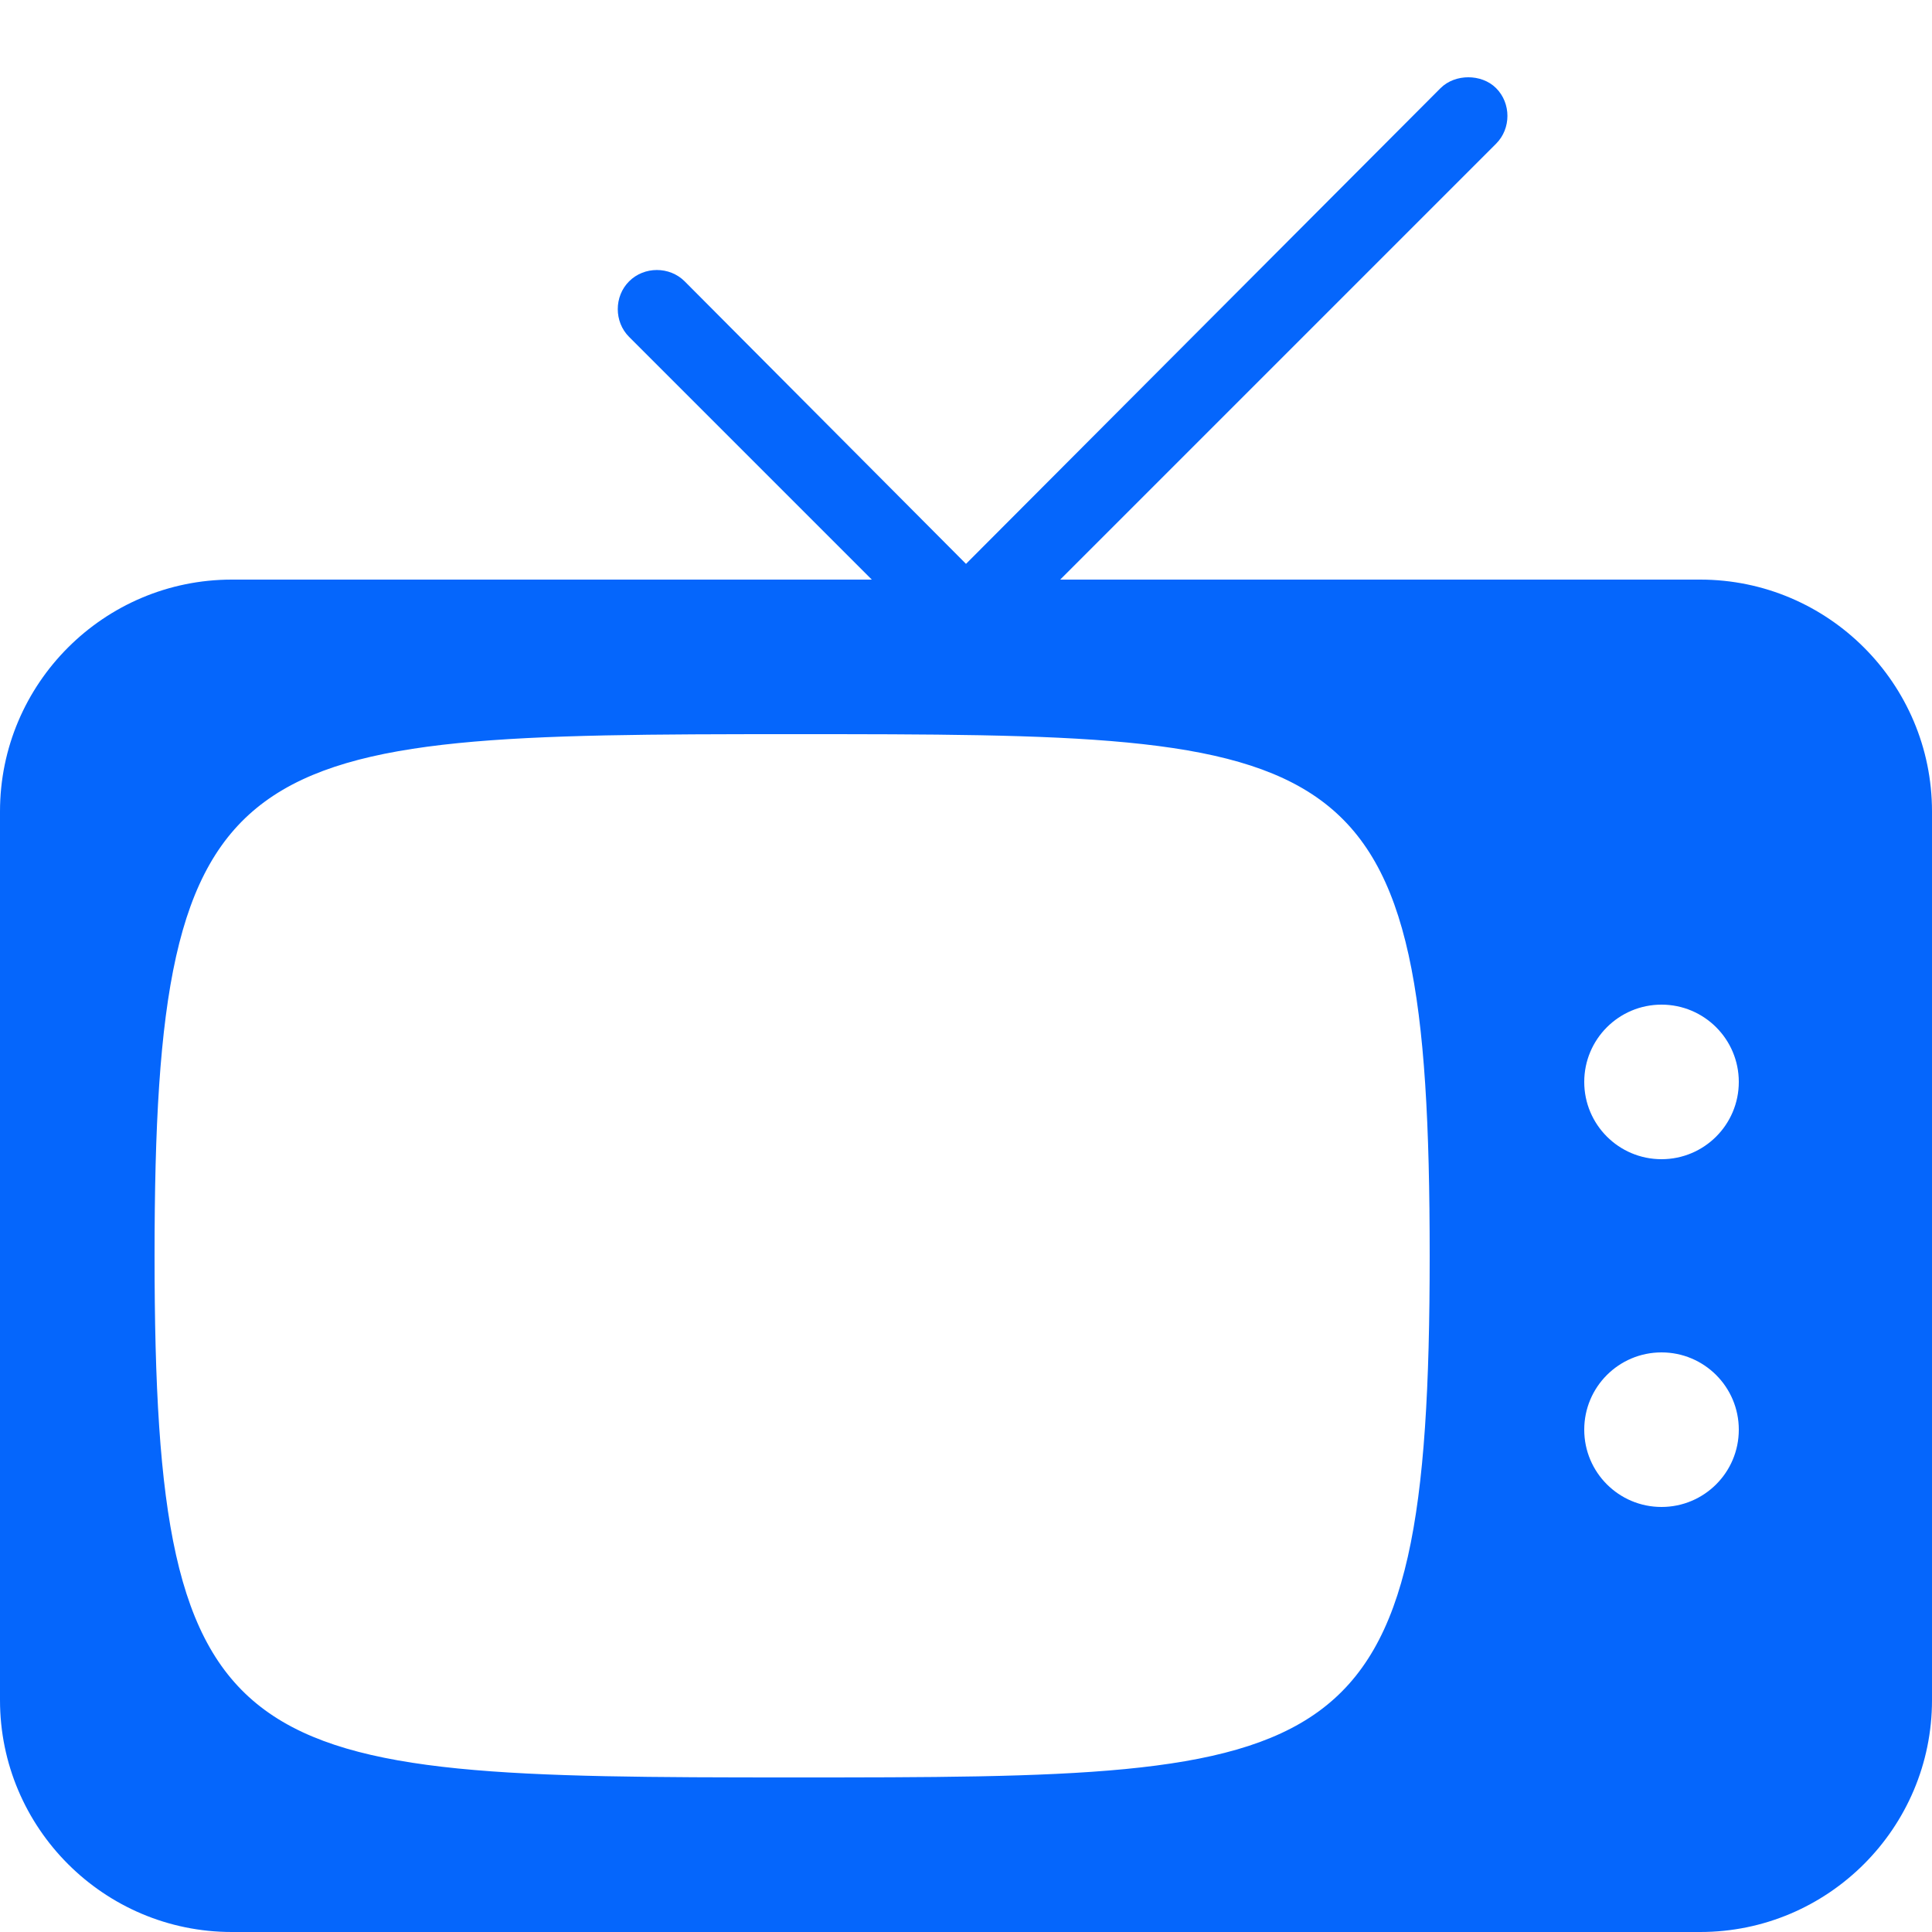
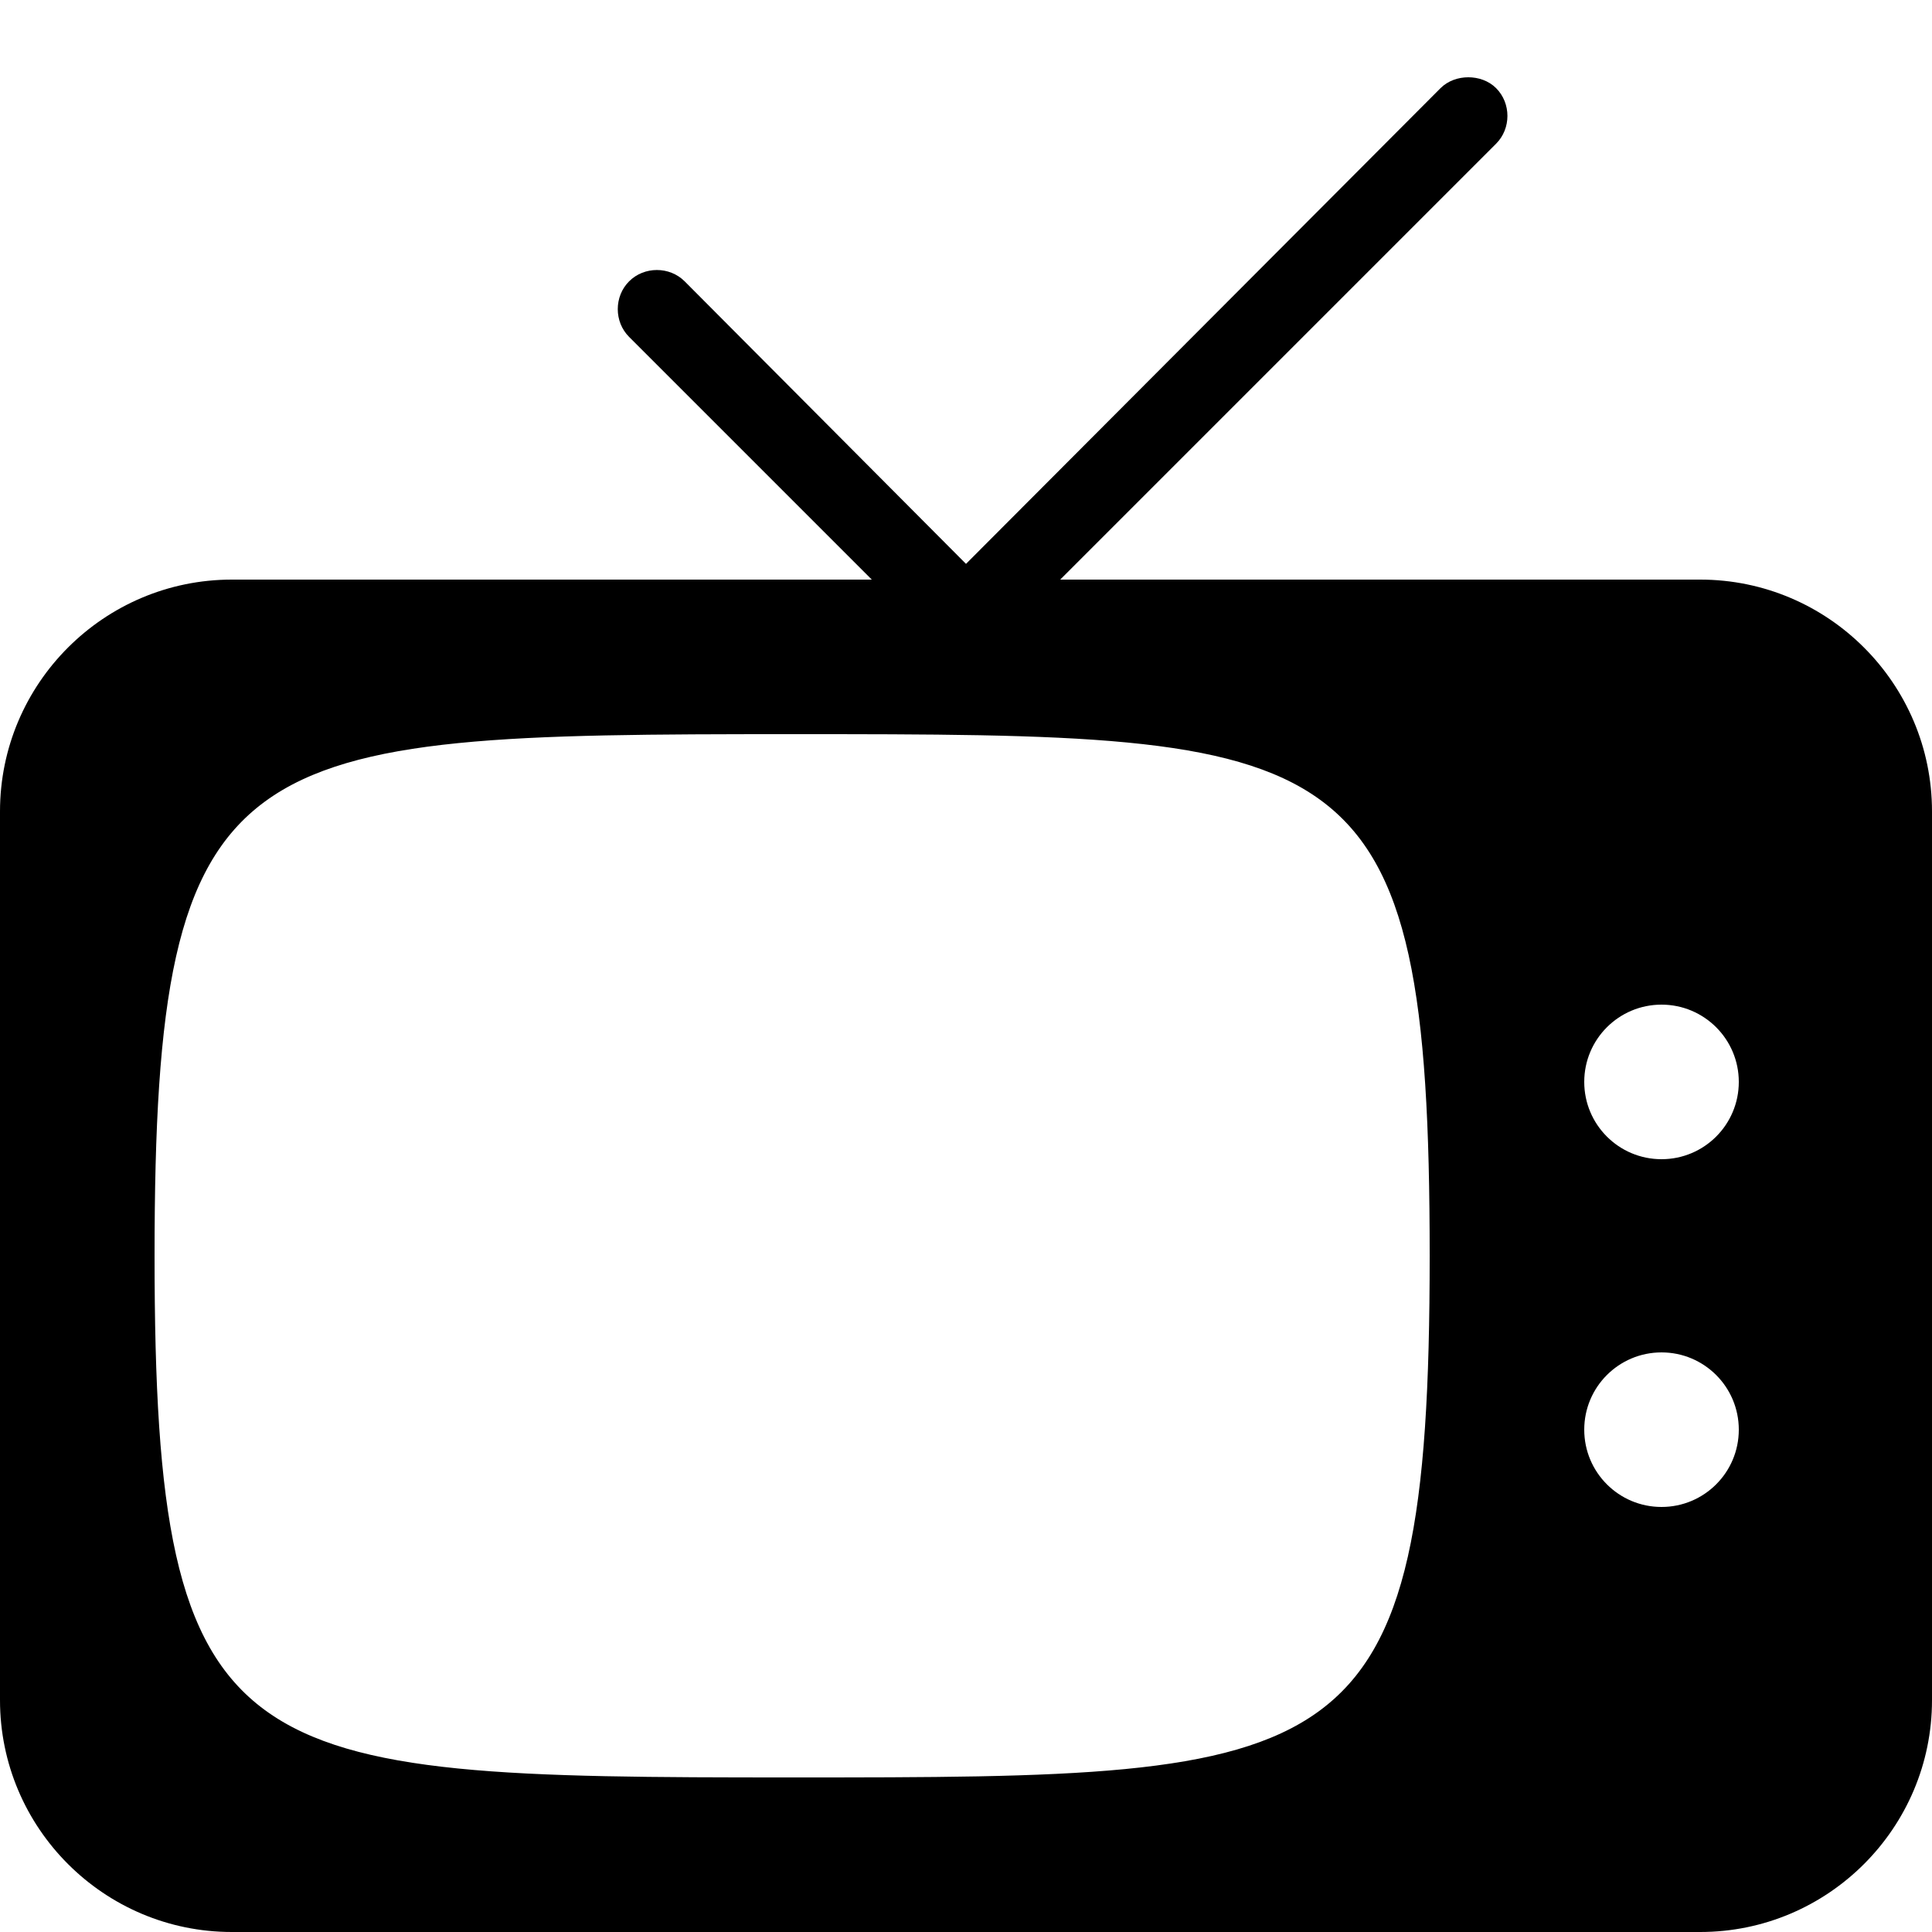
<svg xmlns="http://www.w3.org/2000/svg" x="0px" y="0px" width="100" height="100" viewBox="0,0,256,256">
-   <g fill="#0566fc" fill-rule="nonzero" stroke="none" stroke-width="1" stroke-linecap="butt" stroke-linejoin="miter" stroke-miterlimit="10" stroke-dasharray="" stroke-dashoffset="0" font-family="none" font-weight="none" font-size="none" text-anchor="none" style="mix-blend-mode: normal">
+   <g fill="currentColor" fill-rule="nonzero" stroke="none" stroke-width="1" stroke-linecap="butt" stroke-linejoin="miter" stroke-miterlimit="10" stroke-dasharray="" stroke-dashoffset="0" font-family="none" font-weight="none" font-size="none" text-anchor="none" style="mix-blend-mode: normal">
    <g transform="scale(5.12,5.12)">
      <path d="M38,2c-0.254,0 -0.523,0.086 -0.719,0.281l-12.281,12.312l-7.281,-7.312c-0.391,-0.391 -1.047,-0.391 -1.438,0c-0.391,0.391 -0.391,1.047 0,1.438l6.281,6.281h-16.562c-3.309,0 -6,2.691 -6,6v23c0,3.309 2.691,6 6,6h38c3.309,0 6,-2.691 6,-6v-23c0,-3.309 -2.691,-6 -6,-6h-16.562l11.281,-11.281c0.391,-0.391 0.391,-1.047 0,-1.438c-0.195,-0.195 -0.465,-0.281 -0.719,-0.281zM20.5,19c14.453,0 16.5,0.039 16.5,13.5c0,13.461 -2.188,13.5 -16.5,13.5c-14.379,0 -16.5,-0.145 -16.5,-13.5c0,-13.352 2.121,-13.5 16.5,-13.5zM43,26c1.105,0 2,0.895 2,2c0,1.105 -0.895,2 -2,2c-1.105,0 -2,-0.895 -2,-2c0,-1.105 0.895,-2 2,-2zM43,35c1.105,0 2,0.895 2,2c0,1.105 -0.895,2 -2,2c-1.105,0 -2,-0.895 -2,-2c0,-1.105 0.895,-2 2,-2z" />
    </g>
  </g>
</svg>
